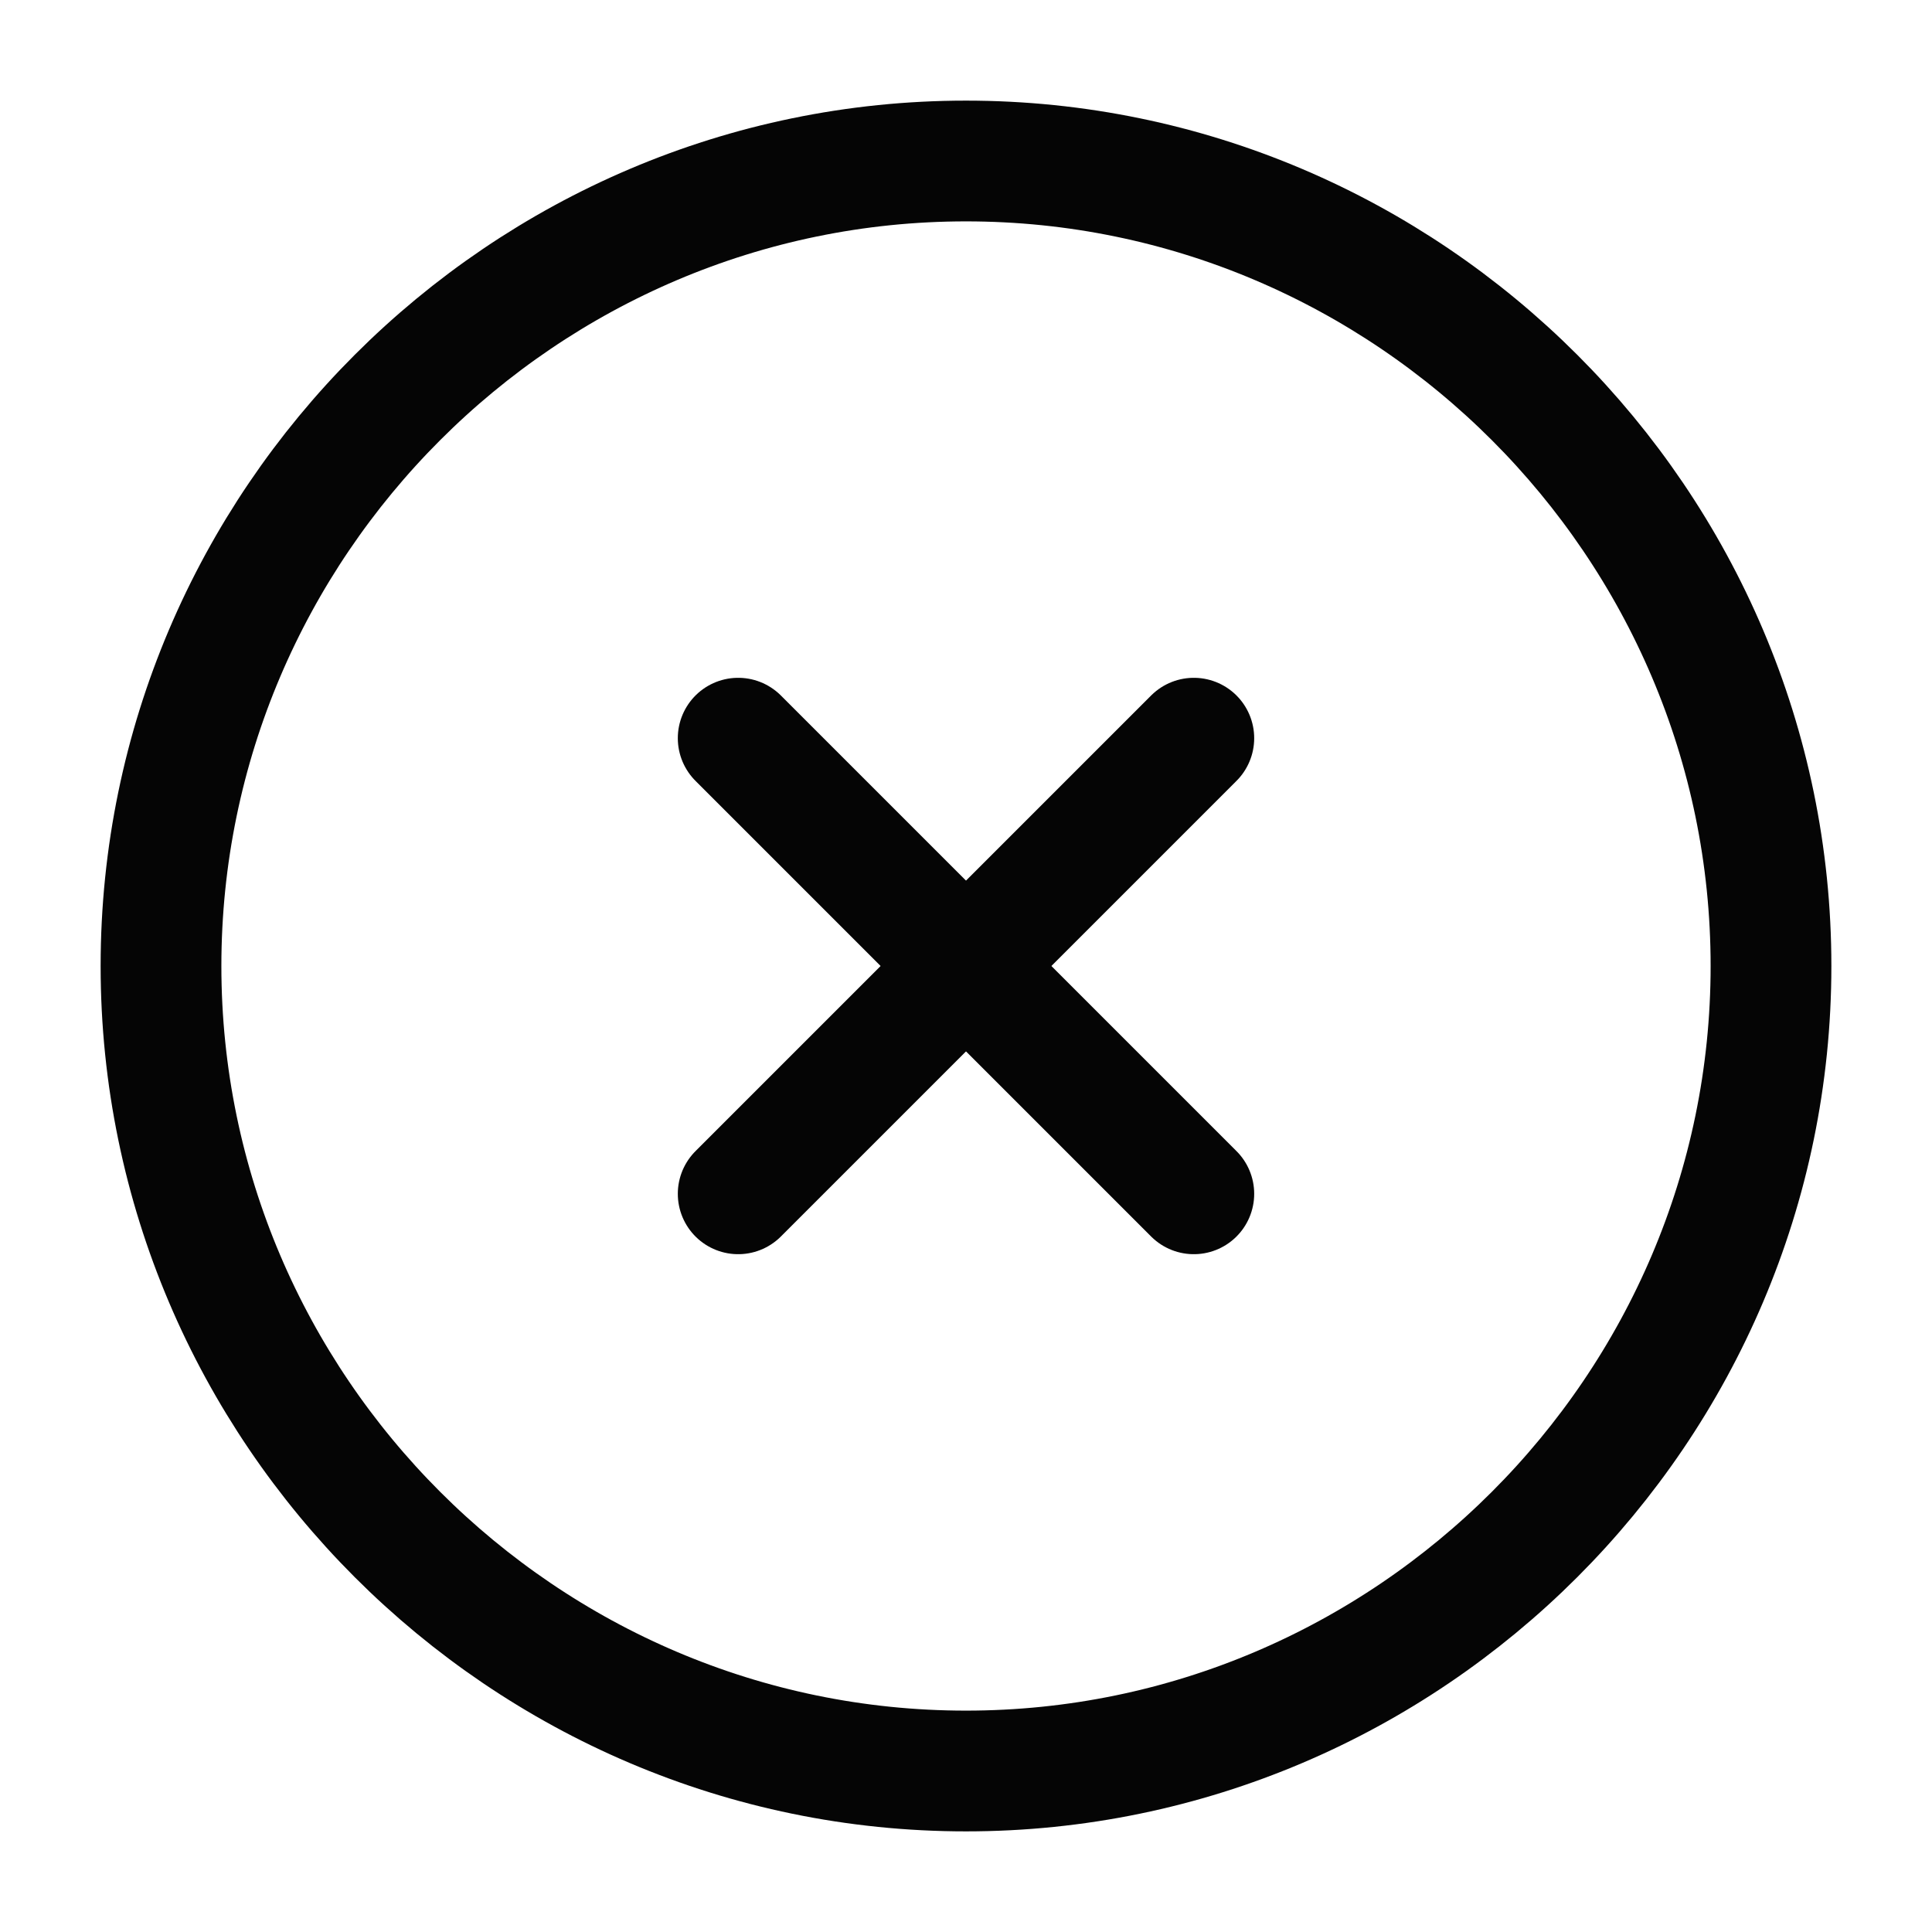
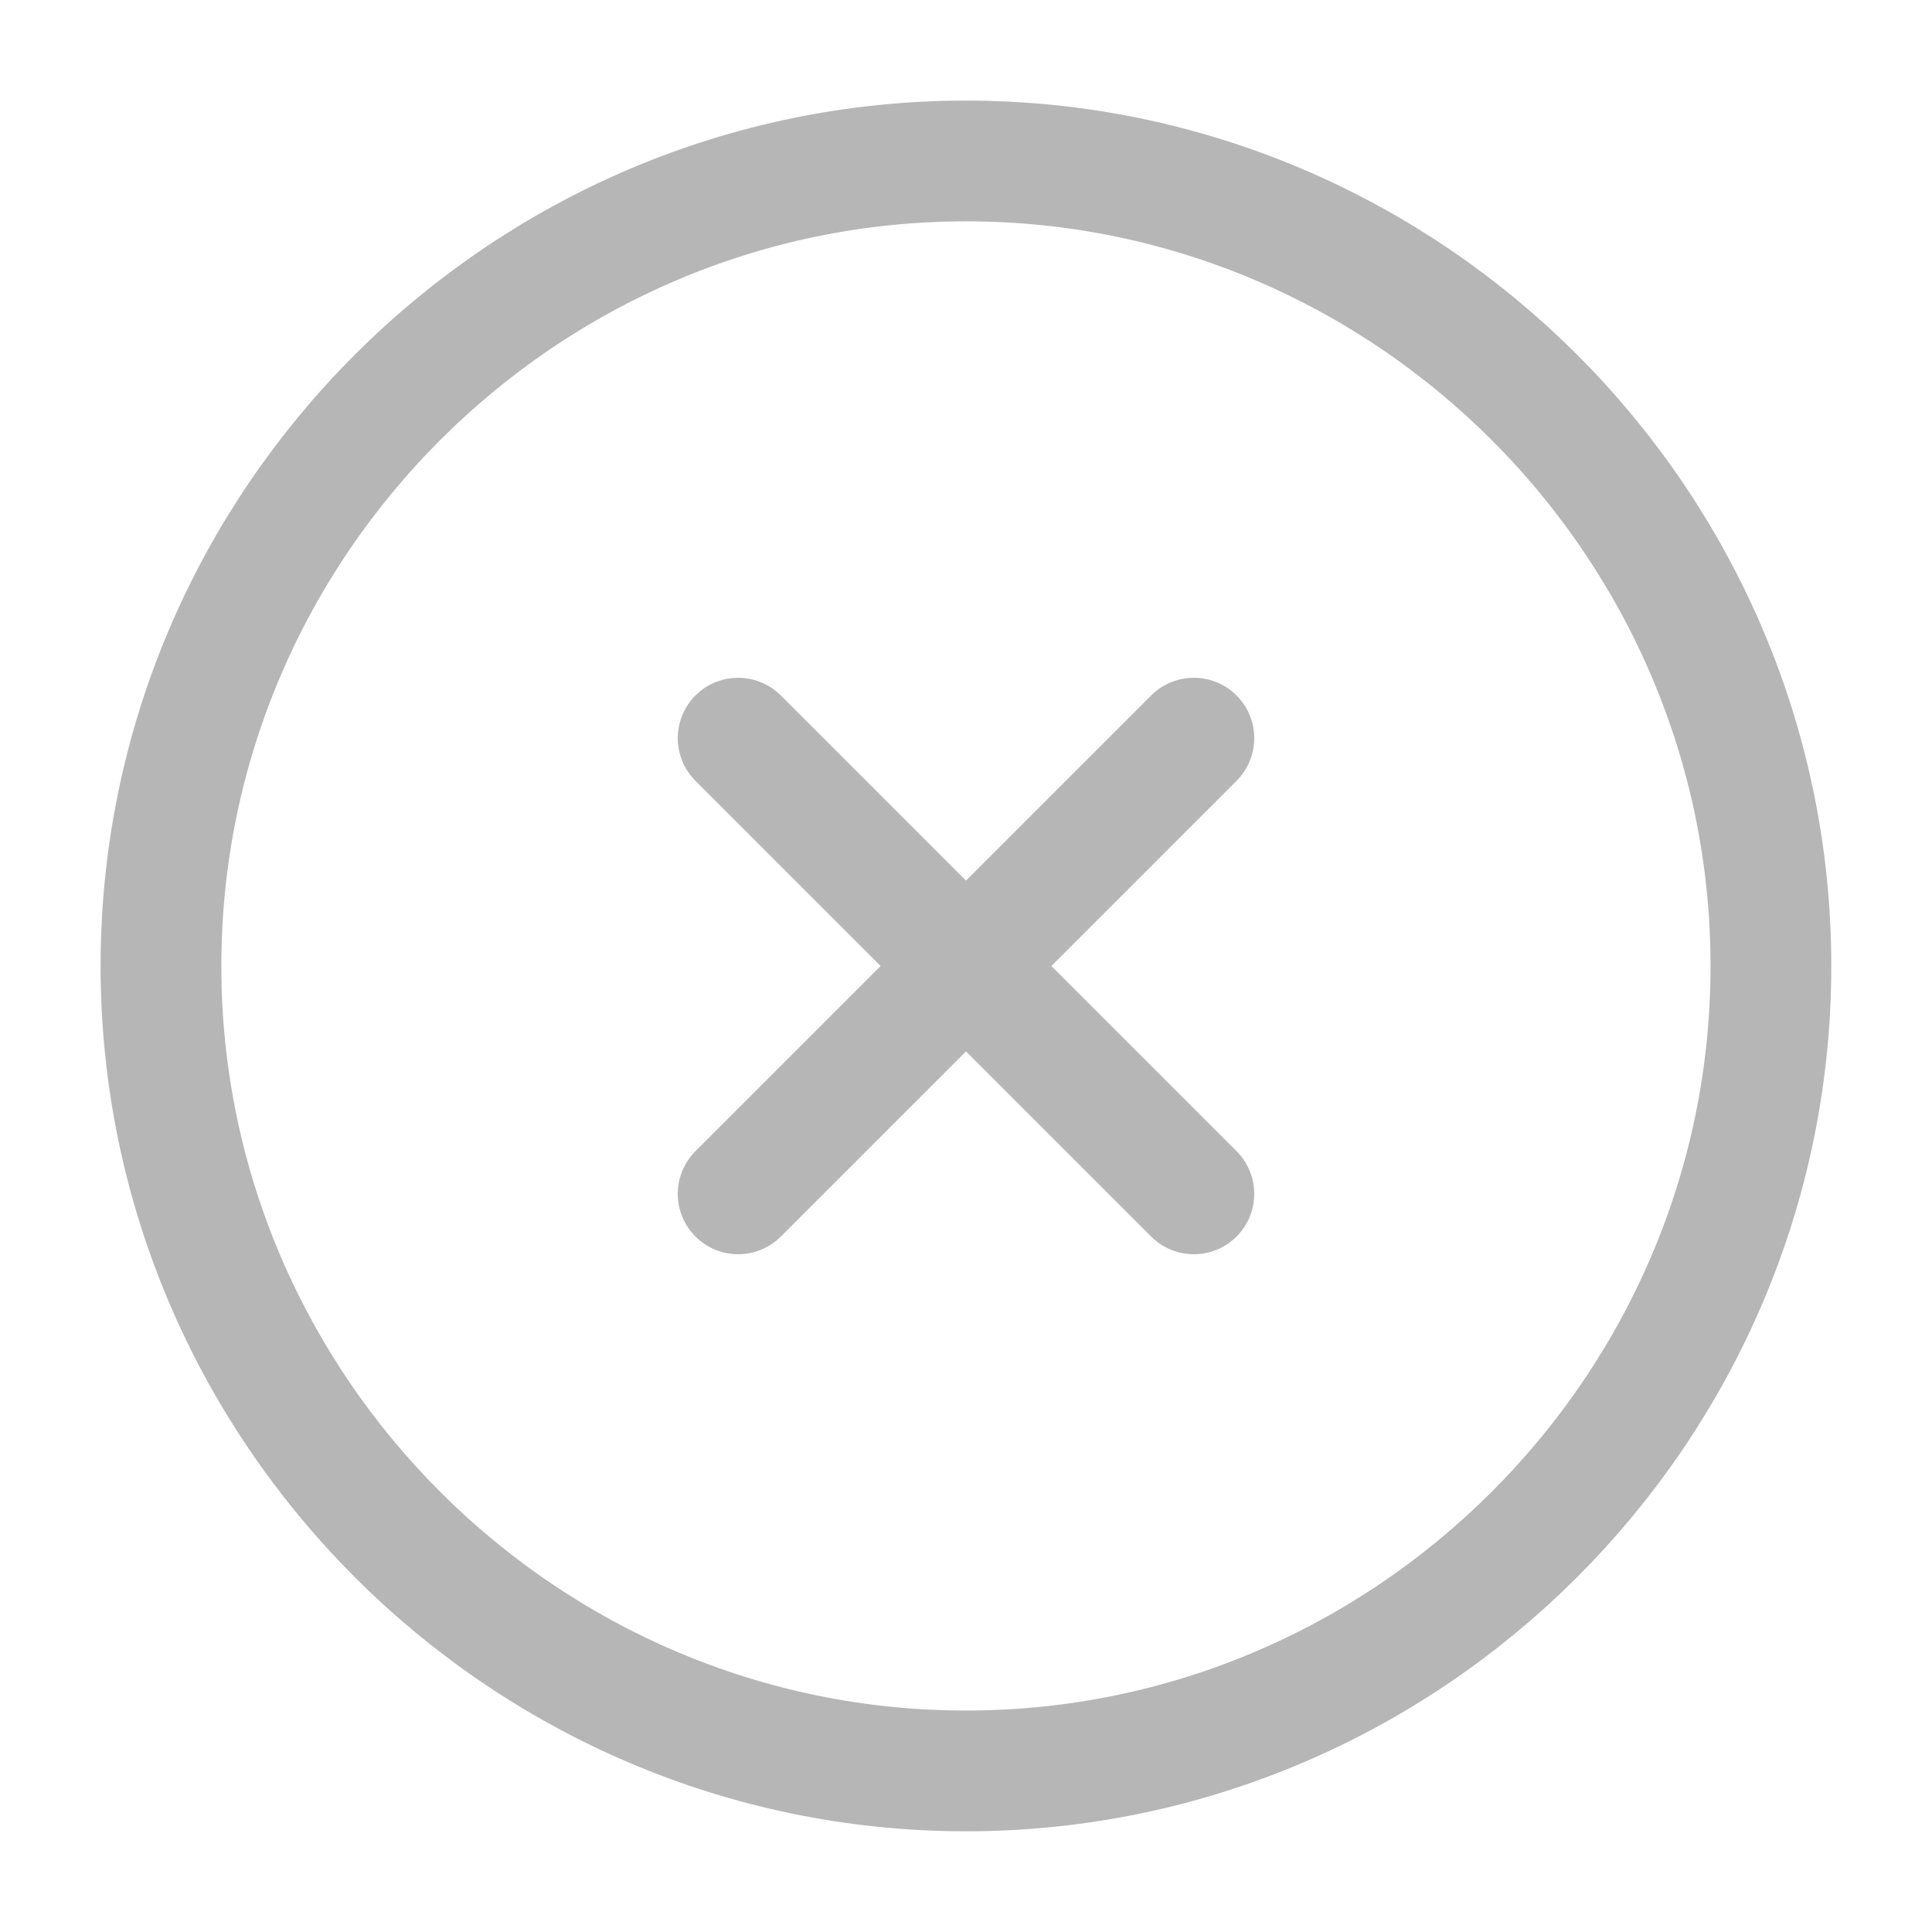
- <svg xmlns="http://www.w3.org/2000/svg" width="24" height="24" viewBox="0 0 24 24" fill="none">
-   <path d="M12 22C17.5 22 22 17.5 22 12C22 6.5 17.5 2 12 2C6.5 2 2 6.5 2 12C2 17.5 6.5 22 12 22Z" stroke="#050505" stroke-width="1.5" stroke-linecap="round" stroke-linejoin="round" />
-   <path d="M9.17 14.83L14.83 9.17" stroke="#050505" stroke-width="1.5" stroke-linecap="round" stroke-linejoin="round" />
-   <path d="M14.83 14.83L9.17 9.17" stroke="#050505" stroke-width="1.5" stroke-linecap="round" stroke-linejoin="round" />
+ <svg xmlns="http://www.w3.org/2000/svg" width="16" height="16" fill="none">
+   <path stroke="#B6B6B6" stroke-linecap="round" stroke-linejoin="round" d="M8 14.666c3.666 0 6.666-3 6.666-6.666 0-3.667-3-6.667-6.666-6.667-3.667 0-6.667 3-6.667 6.667 0 3.666 3 6.666 6.667 6.666ZM6.113 9.887l3.774-3.774M9.887 9.887 6.113 6.113" />
</svg>
